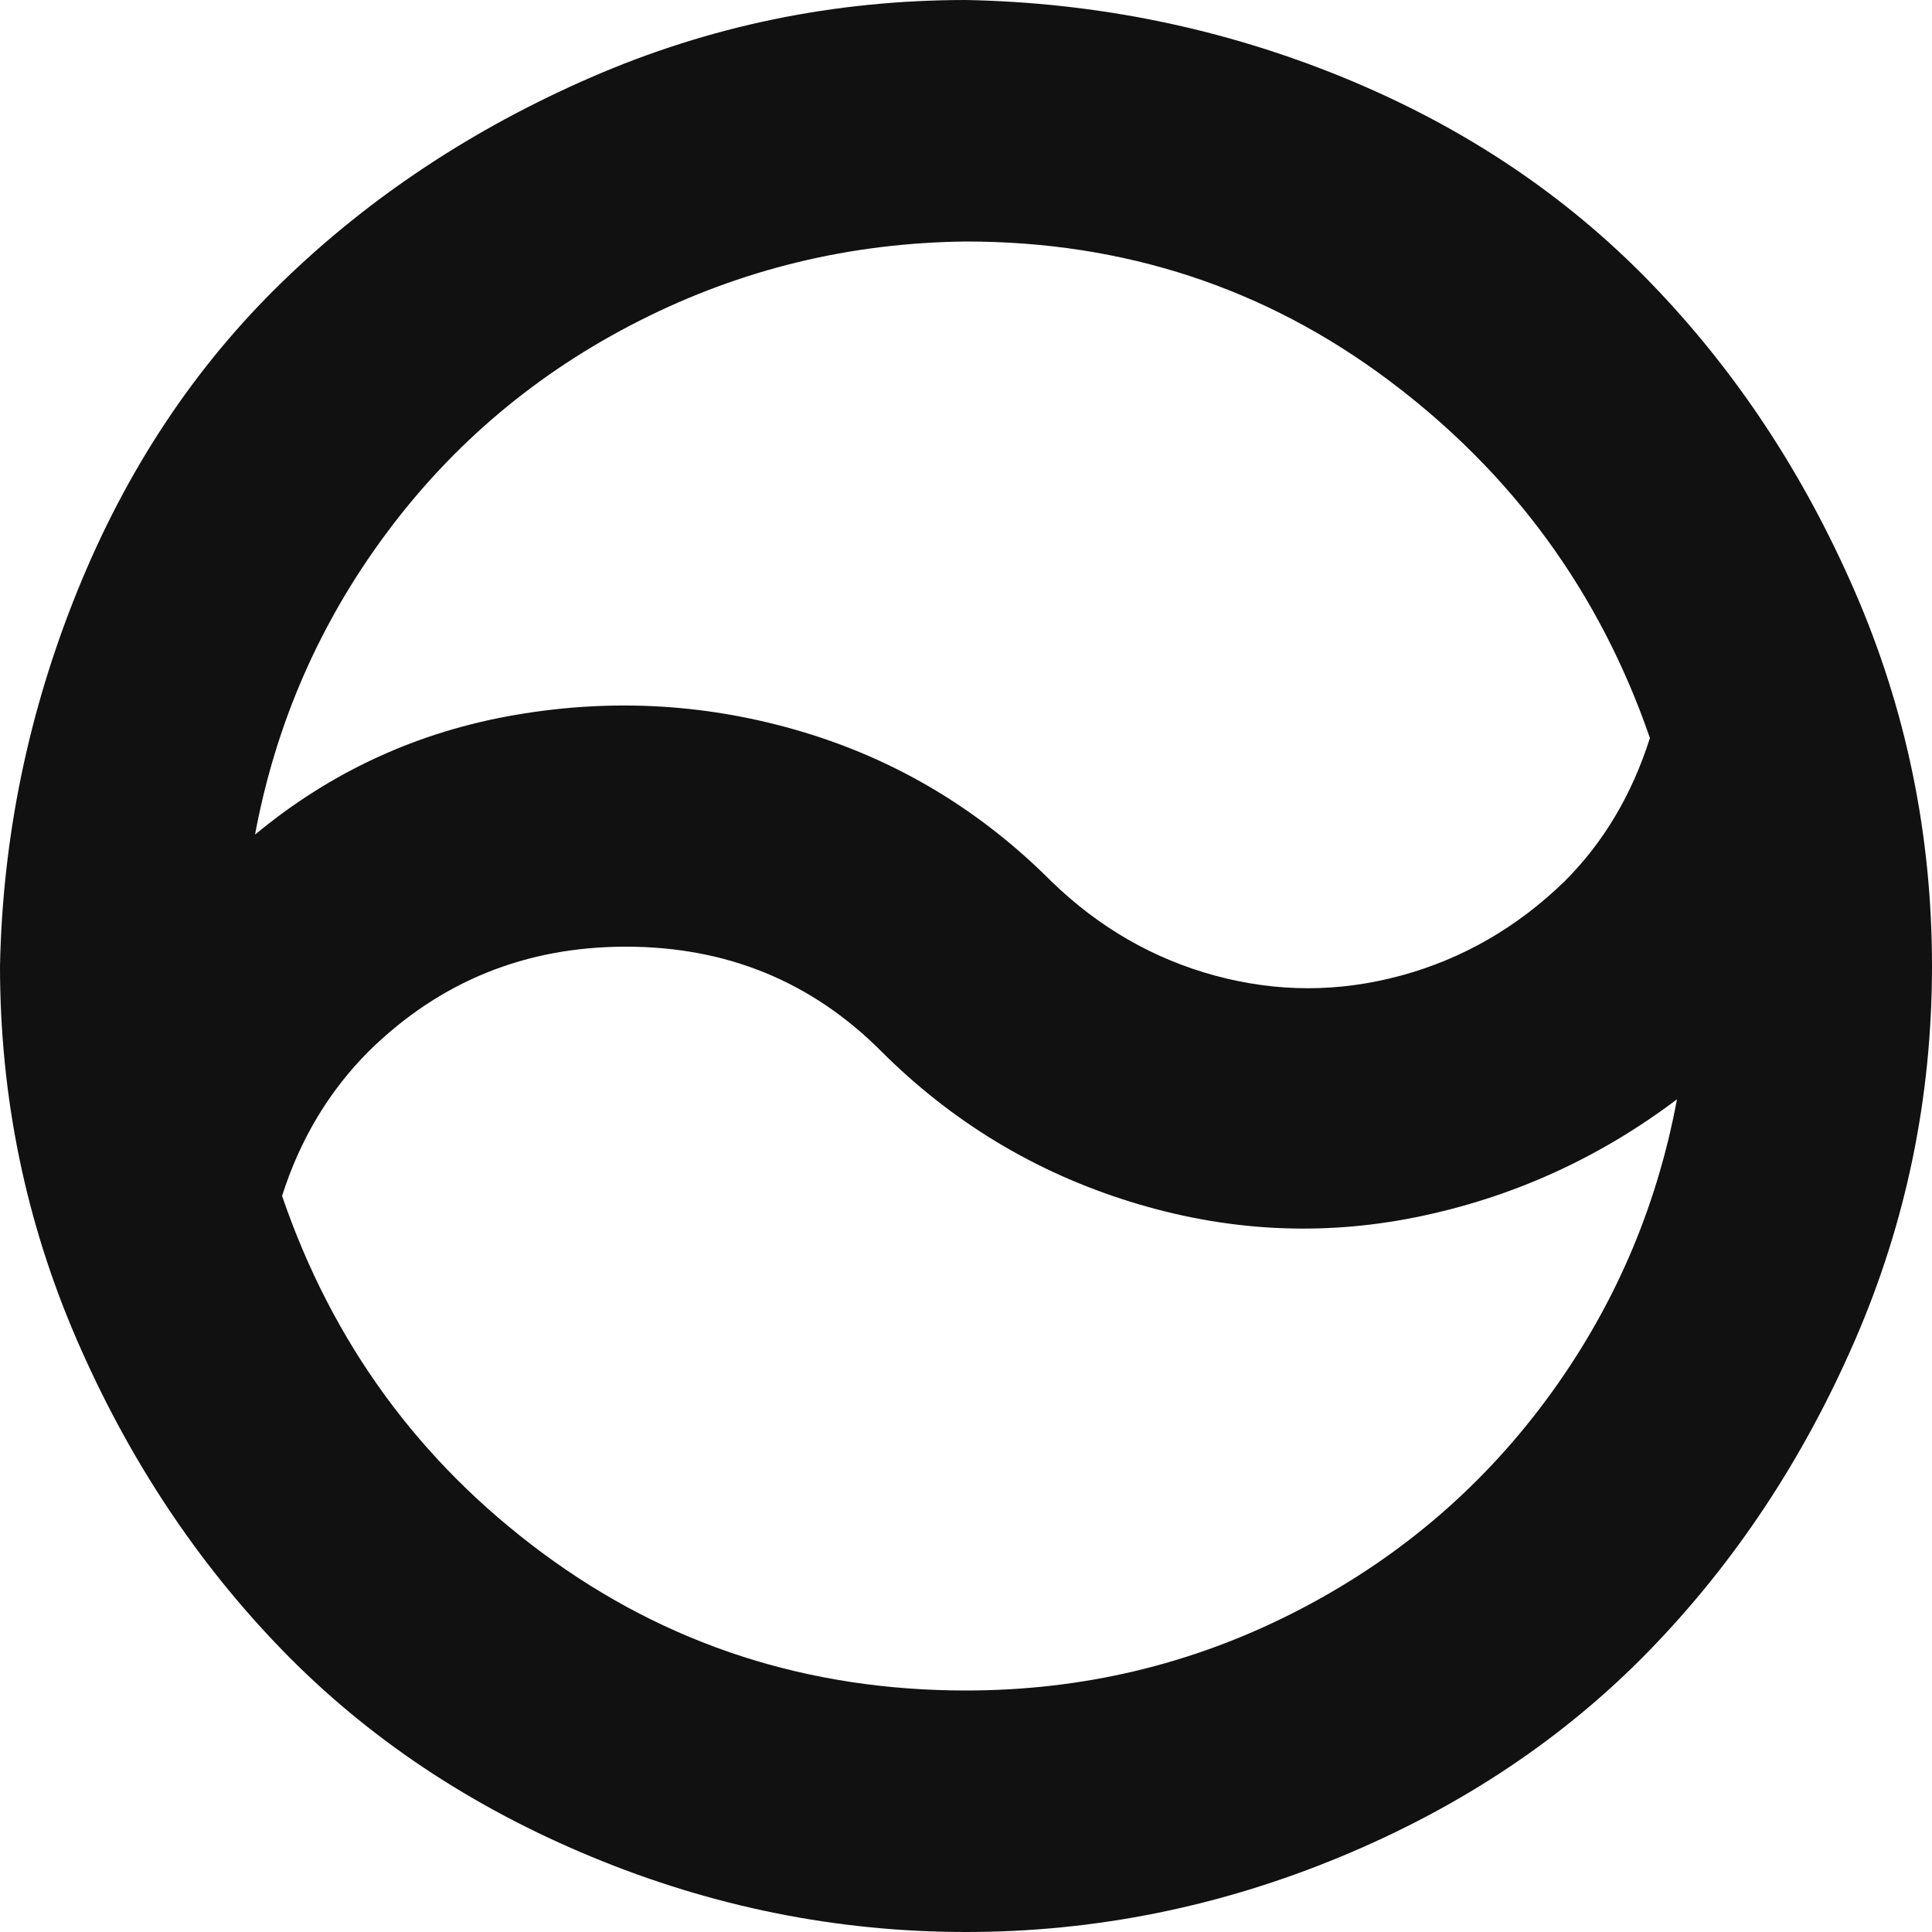
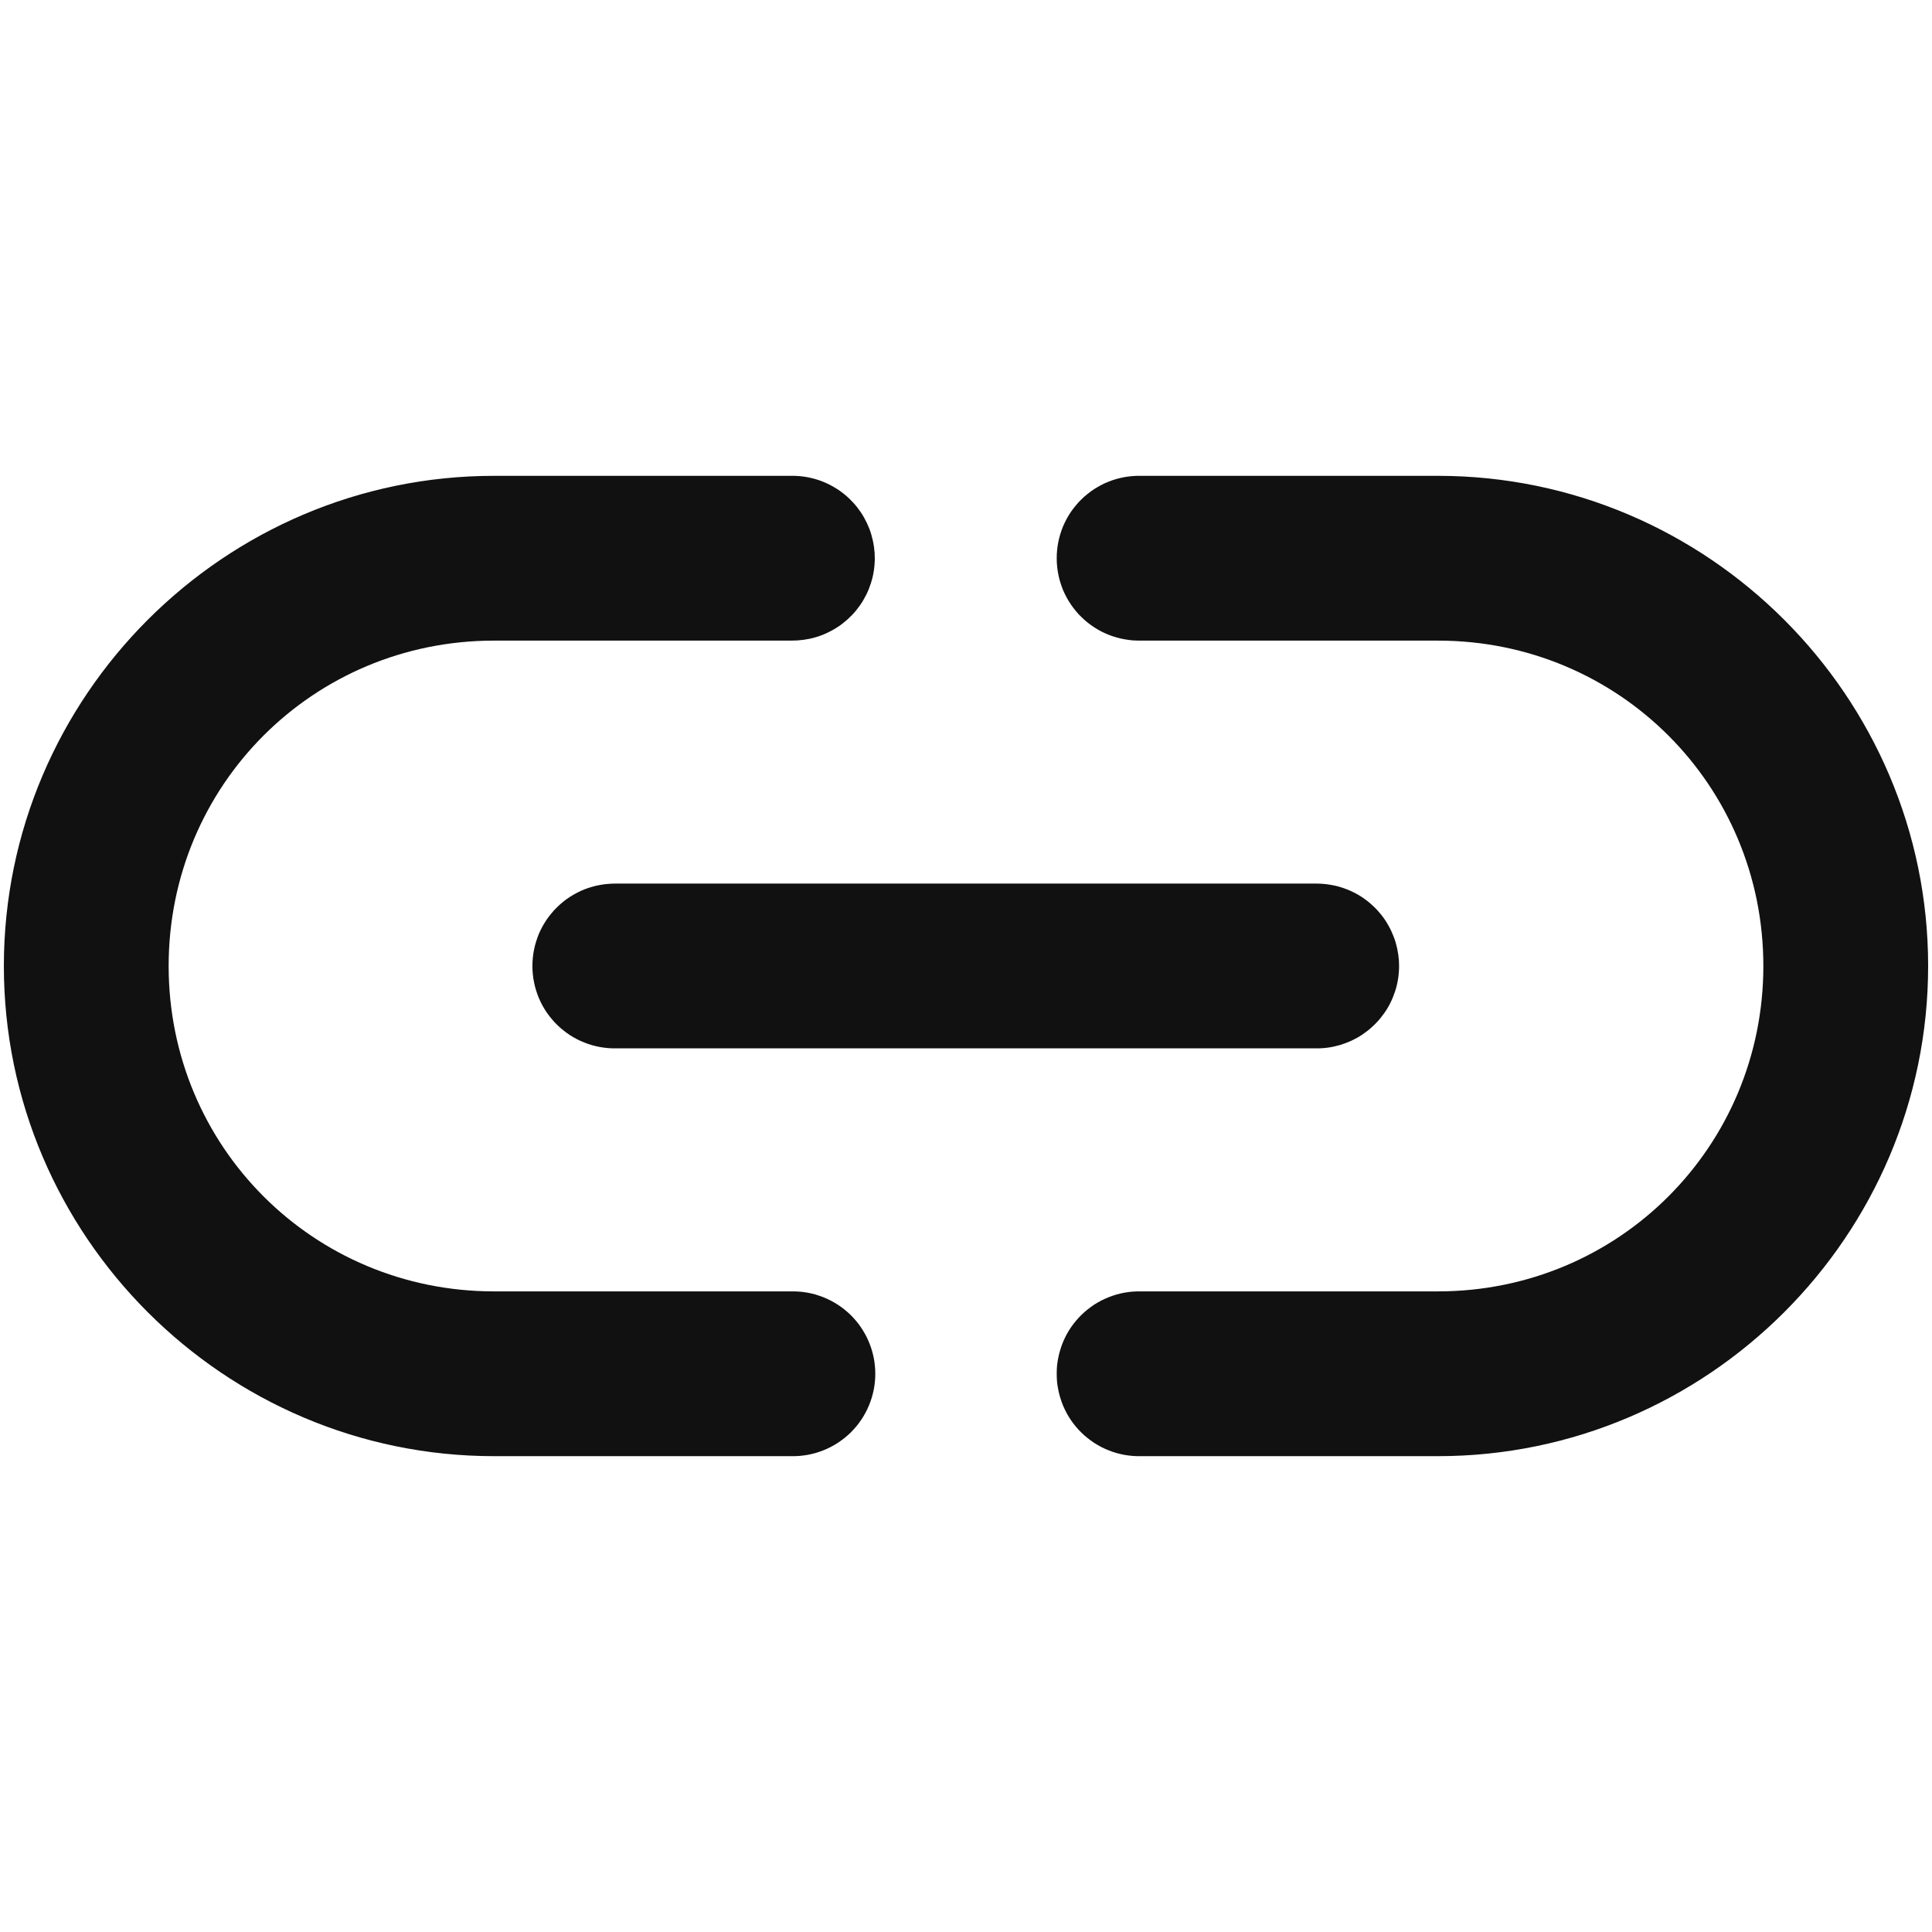
- <svg xmlns="http://www.w3.org/2000/svg" viewBox="0 0 810 810">
-   <path fill="#111111" d="M 0 405 C 0 460.078 10.801 512.461 32.398 562.141 C 54 611.82 82.621 655.02 118.262 691.738 C 153.898 728.461 197.102 757.352 247.859 778.41 C 298.621 799.469 351 810 405 810 C 459 810 511.379 799.469 562.141 778.41 C 612.898 757.352 656.102 728.461 691.738 691.738 C 727.379 655.02 756 611.82 777.602 562.141 C 799.199 512.461 810 460.078 810 405 C 810 349.922 799.199 297.539 777.602 247.859 C 756 198.18 727.379 154.98 691.738 118.262 C 656.102 81.539 613.172 52.922 562.949 32.398 C 512.73 11.879 460.078 1.082 405 0 C 349.922 0 297.539 10.801 247.859 32.398 C 198.18 54 154.98 82.621 118.262 118.262 C 81.539 153.898 52.922 197.102 32.398 247.859 C 11.879 298.621 1.078 351 0 405 Z M 106.922 349.922 C 115.559 303.48 133.922 261.359 162 223.559 C 190.078 185.762 225.449 156.059 268.109 134.461 C 310.77 112.859 356.398 101.789 405 101.25 C 471.422 101.25 530.551 120.691 582.391 159.57 C 634.23 198.449 670.68 248.398 691.738 309.422 C 684.18 333.18 672.301 353.16 656.102 369.359 C 636.121 388.801 613.172 402.031 587.25 409.051 C 561.328 416.07 535.41 416.07 509.488 409.051 C 483.57 402.031 460.621 388.801 440.641 369.359 C 410.941 339.66 376.379 318.871 336.961 306.988 C 297.539 295.109 257.309 292.68 216.27 299.699 C 175.23 306.719 138.781 323.461 106.922 349.922 Z M 118.262 501.391 C 125.82 477.629 137.969 457.379 154.711 440.641 C 184.41 411.48 220.32 396.898 262.441 396.898 C 304.559 396.898 340.199 411.48 369.359 440.641 C 399.059 470.34 433.891 491.398 473.852 503.82 C 513.809 516.238 553.77 518.398 593.73 510.301 C 633.691 502.199 670.141 485.73 703.078 460.891 C 694.441 507.328 676.078 549.449 648 587.25 C 619.918 625.051 584.551 654.75 541.891 676.352 C 499.23 697.949 453.602 708.75 405 708.75 C 338.578 708.75 279.449 689.578 227.609 651.238 C 175.77 612.898 139.32 562.949 118.262 501.391 Z" />
+ <svg xmlns="http://www.w3.org/2000/svg" viewBox="0 0 24 24" fill="#111111">
+   <path fill-rule="nonzero" d="M 22.164 7.699 C 21.06 6.595 19.538 5.911 17.863 5.911 L 14.171 5.911 C 14.137 5.91 14.103 5.911 14.069 5.914 C 14.035 5.917 14.002 5.921 13.968 5.927 C 13.935 5.933 13.902 5.941 13.869 5.95 C 13.836 5.959 13.804 5.97 13.773 5.983 C 13.741 5.995 13.71 6.009 13.68 6.025 C 13.65 6.041 13.621 6.058 13.592 6.076 C 13.564 6.095 13.536 6.114 13.51 6.136 C 13.483 6.157 13.458 6.179 13.434 6.203 C 13.409 6.227 13.386 6.252 13.365 6.278 C 13.343 6.304 13.322 6.331 13.303 6.359 C 13.284 6.387 13.267 6.416 13.25 6.446 C 13.234 6.476 13.22 6.506 13.206 6.538 C 13.193 6.569 13.182 6.601 13.172 6.633 C 13.162 6.666 13.153 6.699 13.147 6.732 C 13.14 6.765 13.135 6.799 13.132 6.833 C 13.128 6.866 13.127 6.9 13.127 6.934 C 13.127 6.968 13.128 7.002 13.132 7.036 C 13.135 7.07 13.14 7.103 13.147 7.136 C 13.153 7.17 13.162 7.203 13.172 7.235 C 13.182 7.267 13.193 7.299 13.206 7.331 C 13.22 7.362 13.234 7.393 13.25 7.422 C 13.267 7.452 13.284 7.481 13.303 7.509 C 13.322 7.537 13.343 7.564 13.365 7.591 C 13.386 7.617 13.409 7.642 13.434 7.665 C 13.458 7.689 13.483 7.712 13.51 7.733 C 13.536 7.754 13.564 7.774 13.592 7.792 C 13.621 7.811 13.65 7.828 13.68 7.844 C 13.71 7.859 13.741 7.873 13.773 7.886 C 13.804 7.898 13.836 7.909 13.869 7.918 C 13.902 7.928 13.935 7.935 13.968 7.941 C 14.002 7.947 14.035 7.952 14.069 7.955 C 14.103 7.957 14.137 7.958 14.171 7.958 L 17.863 7.958 C 20.107 7.958 21.905 9.755 21.905 12 C 21.905 14.244 20.107 16.042 17.863 16.042 L 14.171 16.042 C 14.137 16.042 14.103 16.042 14.069 16.045 C 14.035 16.048 14.002 16.052 13.968 16.058 C 13.935 16.064 13.902 16.072 13.869 16.081 C 13.836 16.091 13.804 16.102 13.773 16.114 C 13.741 16.127 13.71 16.141 13.68 16.156 C 13.65 16.172 13.621 16.189 13.592 16.207 C 13.564 16.226 13.536 16.246 13.51 16.267 C 13.483 16.288 13.458 16.311 13.434 16.334 C 13.409 16.358 13.386 16.383 13.365 16.409 C 13.343 16.435 13.322 16.462 13.303 16.49 C 13.284 16.519 13.267 16.547 13.25 16.577 C 13.234 16.607 13.22 16.638 13.206 16.669 C 13.193 16.7 13.182 16.732 13.172 16.765 C 13.162 16.797 13.153 16.83 13.147 16.863 C 13.14 16.897 13.135 16.93 13.131 16.964 C 13.128 16.998 13.127 17.031 13.127 17.066 C 13.127 17.099 13.128 17.133 13.131 17.167 C 13.135 17.201 13.14 17.234 13.147 17.268 C 13.153 17.301 13.162 17.334 13.172 17.366 C 13.182 17.399 13.193 17.431 13.206 17.462 C 13.22 17.493 13.234 17.524 13.25 17.554 C 13.267 17.584 13.284 17.613 13.303 17.641 C 13.322 17.669 13.343 17.696 13.365 17.722 C 13.386 17.748 13.409 17.773 13.434 17.797 C 13.458 17.82 13.483 17.843 13.51 17.864 C 13.536 17.885 13.564 17.905 13.592 17.924 C 13.621 17.942 13.65 17.959 13.68 17.975 C 13.71 17.99 13.741 18.005 13.773 18.017 C 13.804 18.03 13.836 18.04 13.869 18.05 C 13.902 18.059 13.935 18.067 13.968 18.073 C 14.002 18.079 14.035 18.083 14.069 18.086 C 14.103 18.089 14.137 18.089 14.171 18.089 L 17.863 18.089 C 21.213 18.089 23.952 15.351 23.952 12 C 23.952 10.324 23.267 8.802 22.164 7.699 Z M 10.545 6.189 C 10.497 6.144 10.446 6.104 10.39 6.069 C 10.334 6.034 10.276 6.004 10.214 5.98 C 10.153 5.956 10.09 5.939 10.025 5.927 C 9.96 5.915 9.895 5.91 9.829 5.911 L 6.137 5.911 C 2.786 5.911 0.048 8.649 0.048 12 C 0.048 15.351 2.786 18.089 6.137 18.089 L 9.829 18.089 C 9.863 18.089 9.897 18.089 9.931 18.086 C 9.964 18.083 9.998 18.079 10.031 18.073 C 10.065 18.067 10.098 18.059 10.131 18.05 C 10.163 18.04 10.195 18.03 10.227 18.017 C 10.258 18.005 10.289 17.99 10.319 17.975 C 10.35 17.959 10.379 17.942 10.407 17.924 C 10.436 17.905 10.463 17.885 10.49 17.864 C 10.516 17.843 10.542 17.82 10.566 17.797 C 10.59 17.773 10.613 17.748 10.635 17.722 C 10.657 17.696 10.677 17.669 10.696 17.641 C 10.715 17.613 10.733 17.584 10.749 17.554 C 10.766 17.524 10.78 17.493 10.793 17.462 C 10.806 17.431 10.818 17.399 10.828 17.366 C 10.838 17.334 10.846 17.301 10.853 17.268 C 10.86 17.234 10.865 17.201 10.868 17.167 C 10.872 17.133 10.873 17.099 10.873 17.066 C 10.873 17.031 10.872 16.998 10.868 16.964 C 10.865 16.93 10.86 16.897 10.853 16.863 C 10.846 16.83 10.838 16.797 10.828 16.765 C 10.818 16.732 10.806 16.7 10.793 16.669 C 10.78 16.638 10.766 16.607 10.749 16.577 C 10.733 16.547 10.715 16.519 10.696 16.49 C 10.677 16.462 10.657 16.435 10.635 16.409 C 10.613 16.383 10.59 16.358 10.566 16.334 C 10.542 16.311 10.516 16.288 10.49 16.267 C 10.463 16.246 10.436 16.226 10.407 16.207 C 10.379 16.189 10.35 16.172 10.319 16.156 C 10.289 16.141 10.258 16.127 10.227 16.114 C 10.195 16.102 10.163 16.091 10.131 16.081 C 10.098 16.072 10.065 16.064 10.031 16.058 C 9.998 16.052 9.964 16.048 9.931 16.045 C 9.897 16.042 9.863 16.042 9.829 16.042 L 6.137 16.042 C 3.892 16.042 2.095 14.244 2.095 12 C 2.095 9.755 3.892 7.958 6.137 7.958 L 9.829 7.958 C 9.88 7.958 9.931 7.955 9.982 7.948 C 10.033 7.941 10.083 7.931 10.132 7.916 C 10.181 7.902 10.229 7.884 10.275 7.862 C 10.322 7.84 10.367 7.815 10.409 7.787 C 10.452 7.759 10.492 7.727 10.53 7.693 C 10.568 7.658 10.604 7.621 10.636 7.582 C 10.668 7.542 10.698 7.5 10.724 7.456 C 10.75 7.412 10.773 7.366 10.792 7.319 C 10.811 7.271 10.827 7.222 10.839 7.172 C 10.851 7.123 10.859 7.072 10.863 7.021 C 10.868 6.97 10.868 6.919 10.865 6.868 C 10.861 6.817 10.854 6.766 10.843 6.716 C 10.832 6.666 10.818 6.617 10.8 6.569 C 10.781 6.521 10.759 6.475 10.734 6.43 C 10.709 6.385 10.68 6.343 10.649 6.303 C 10.617 6.262 10.583 6.225 10.545 6.189 Z M 17.058 11.255 C 17.011 11.21 16.959 11.17 16.903 11.134 C 16.847 11.099 16.789 11.07 16.727 11.046 C 16.666 11.022 16.603 11.004 16.538 10.993 C 16.473 10.981 16.408 10.976 16.342 10.976 L 7.658 10.976 C 7.624 10.976 7.59 10.977 7.556 10.98 C 7.522 10.982 7.489 10.987 7.455 10.993 C 7.422 10.999 7.389 11.006 7.356 11.016 C 7.324 11.025 7.291 11.036 7.26 11.048 C 7.228 11.061 7.197 11.075 7.167 11.091 C 7.137 11.106 7.108 11.123 7.079 11.142 C 7.051 11.16 7.023 11.18 6.997 11.201 C 6.97 11.223 6.945 11.245 6.921 11.269 C 6.896 11.293 6.873 11.317 6.852 11.344 C 6.83 11.37 6.809 11.397 6.79 11.425 C 6.771 11.453 6.754 11.482 6.737 11.512 C 6.721 11.541 6.707 11.572 6.693 11.603 C 6.68 11.635 6.669 11.667 6.659 11.699 C 6.649 11.731 6.64 11.764 6.634 11.798 C 6.627 11.831 6.622 11.864 6.619 11.898 C 6.615 11.932 6.614 11.966 6.614 12 C 6.614 12.034 6.615 12.068 6.619 12.101 C 6.622 12.135 6.627 12.169 6.634 12.202 C 6.64 12.235 6.649 12.268 6.659 12.301 C 6.669 12.333 6.68 12.365 6.693 12.396 C 6.707 12.428 6.721 12.458 6.737 12.488 C 6.754 12.518 6.771 12.547 6.79 12.575 C 6.809 12.603 6.83 12.63 6.852 12.656 C 6.873 12.682 6.896 12.707 6.921 12.731 C 6.945 12.755 6.97 12.777 6.997 12.798 C 7.023 12.82 7.051 12.839 7.079 12.858 C 7.108 12.877 7.137 12.894 7.167 12.909 C 7.197 12.925 7.228 12.939 7.26 12.951 C 7.291 12.964 7.324 12.975 7.356 12.984 C 7.389 12.993 7.422 13.001 7.455 13.007 C 7.489 13.013 7.522 13.017 7.556 13.02 C 7.59 13.023 7.624 13.024 7.658 13.023 L 16.342 13.023 C 16.393 13.024 16.444 13.021 16.495 13.014 C 16.546 13.007 16.596 12.996 16.645 12.982 C 16.694 12.967 16.742 12.949 16.788 12.928 C 16.835 12.906 16.88 12.881 16.922 12.853 C 16.965 12.824 17.005 12.793 17.043 12.758 C 17.081 12.724 17.117 12.687 17.149 12.647 C 17.181 12.608 17.211 12.566 17.237 12.522 C 17.263 12.478 17.286 12.432 17.305 12.384 C 17.324 12.337 17.34 12.288 17.352 12.238 C 17.364 12.188 17.372 12.138 17.376 12.087 C 17.381 12.036 17.381 11.984 17.378 11.933 C 17.374 11.882 17.367 11.832 17.356 11.781 C 17.345 11.731 17.331 11.682 17.312 11.634 C 17.294 11.587 17.272 11.54 17.247 11.496 C 17.222 11.451 17.194 11.409 17.162 11.368 C 17.13 11.328 17.096 11.29 17.058 11.255 Z" />
</svg>
